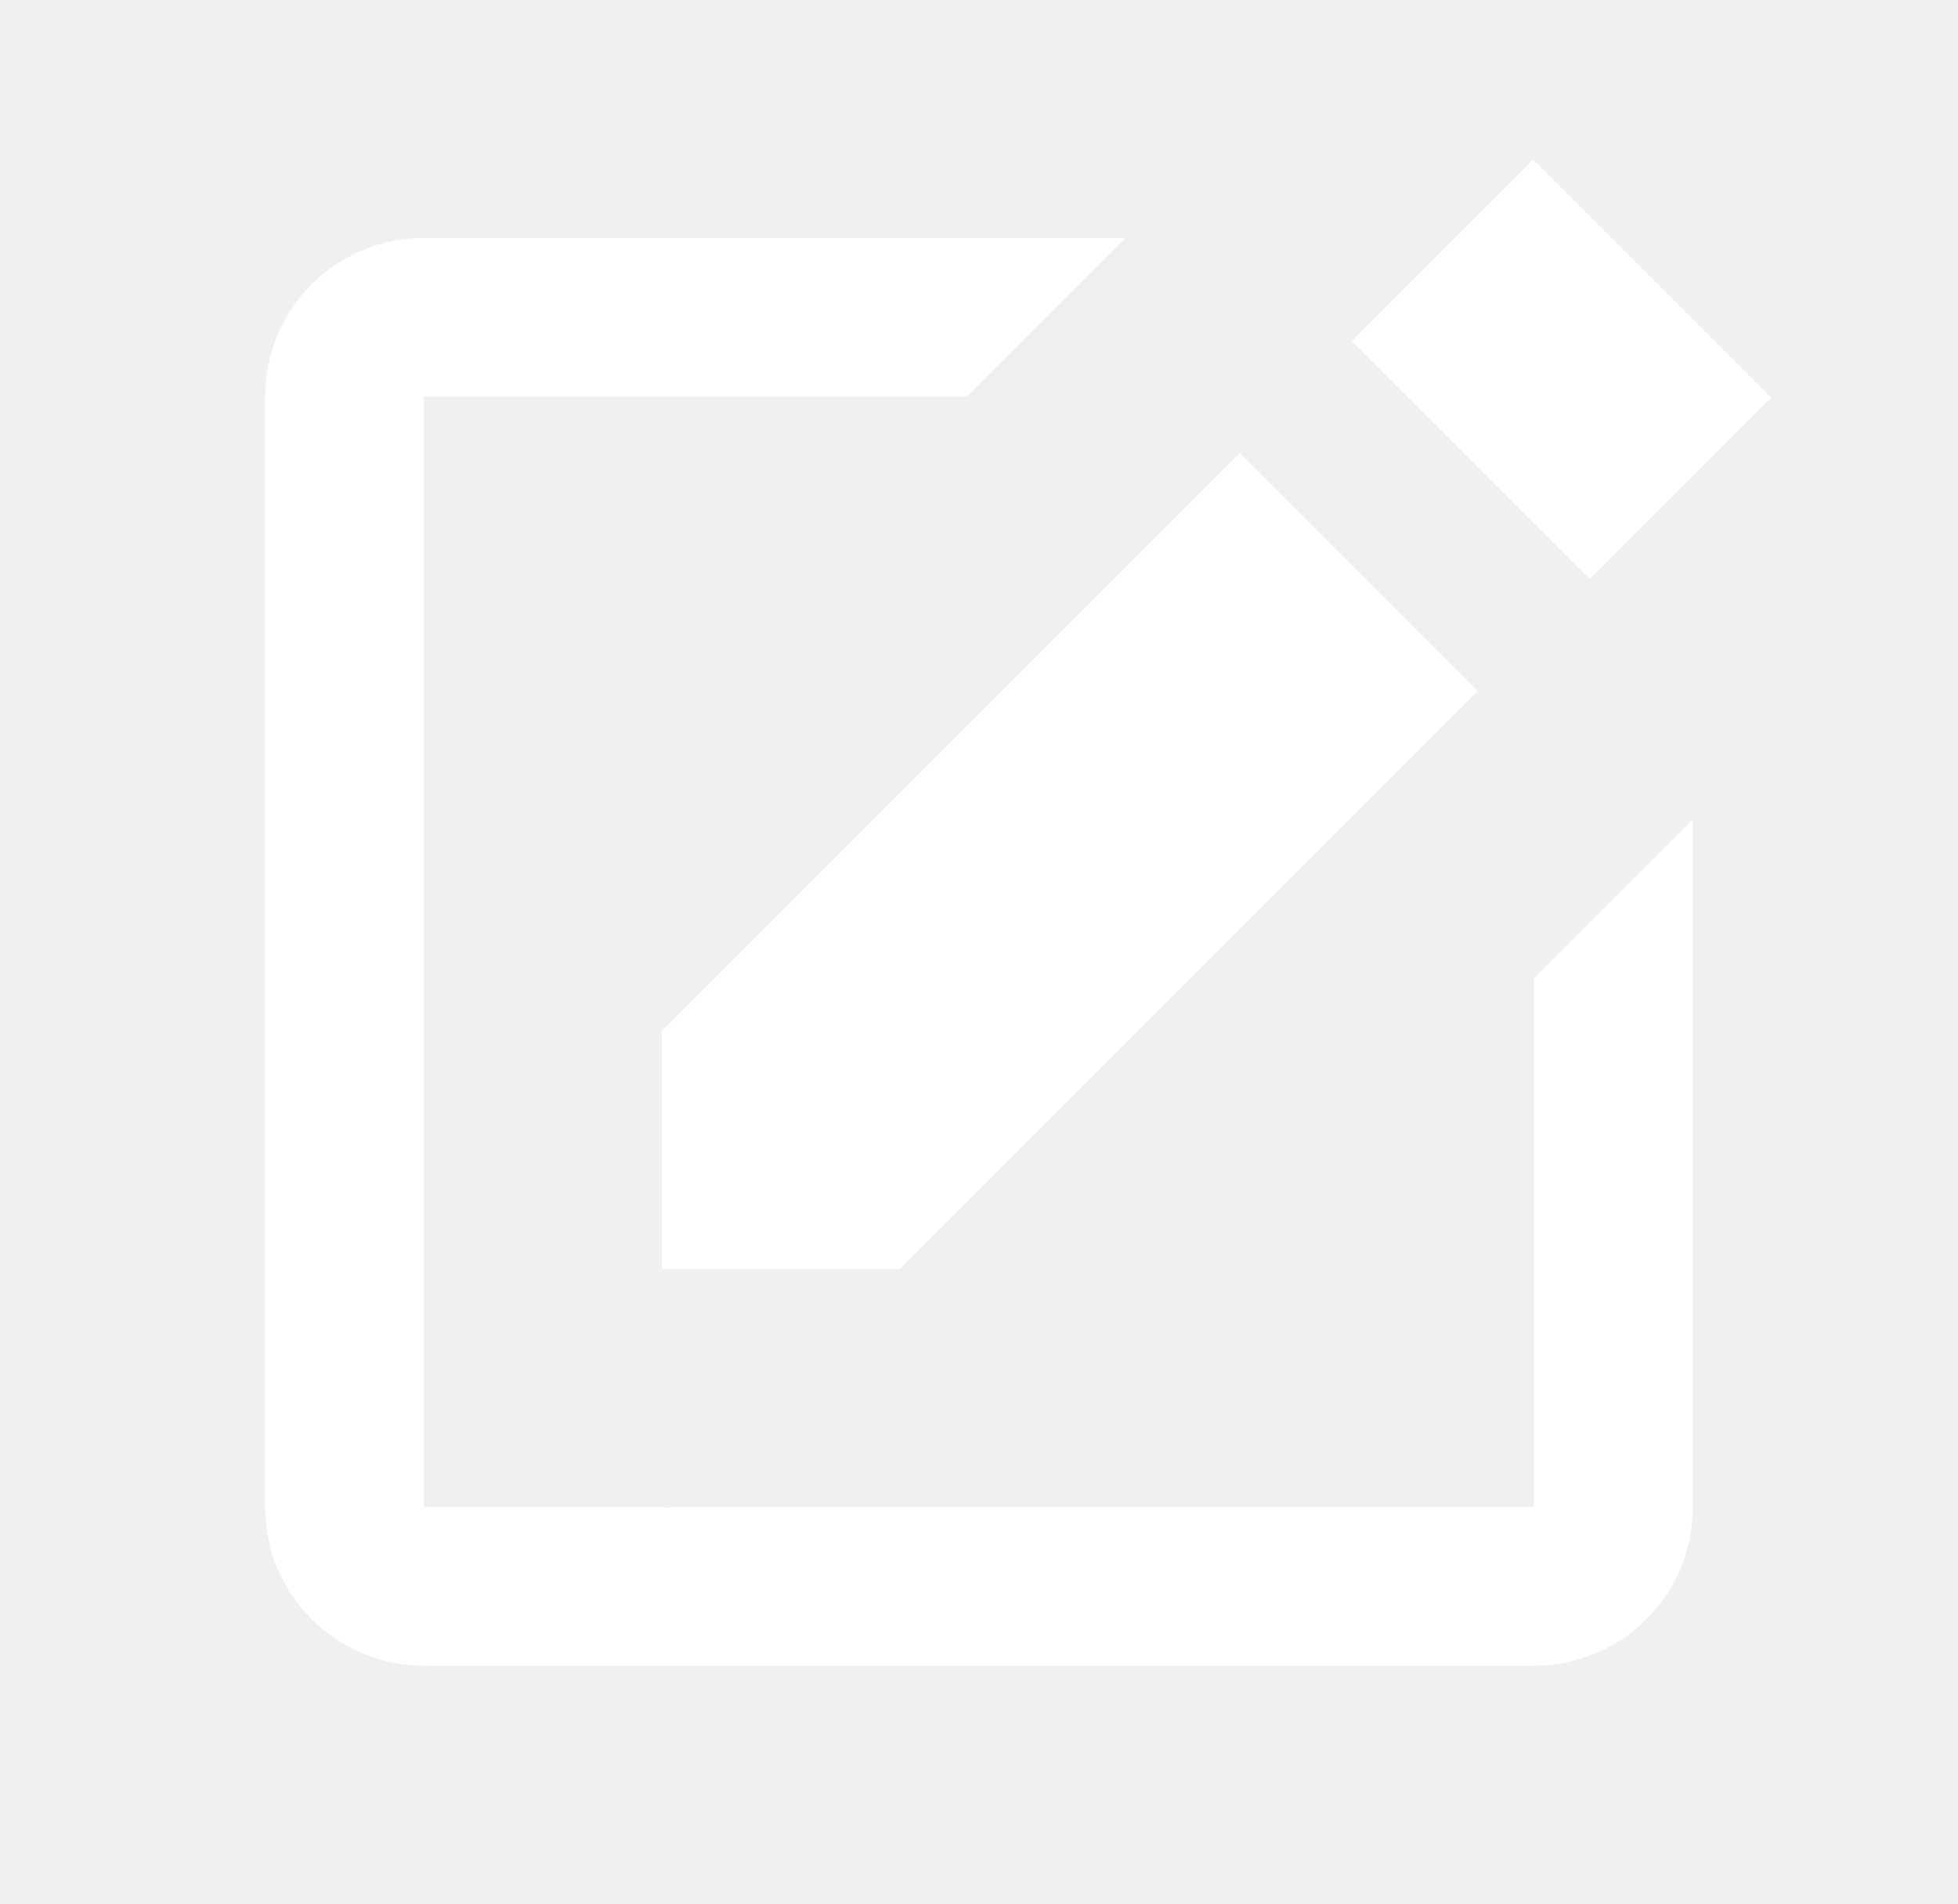
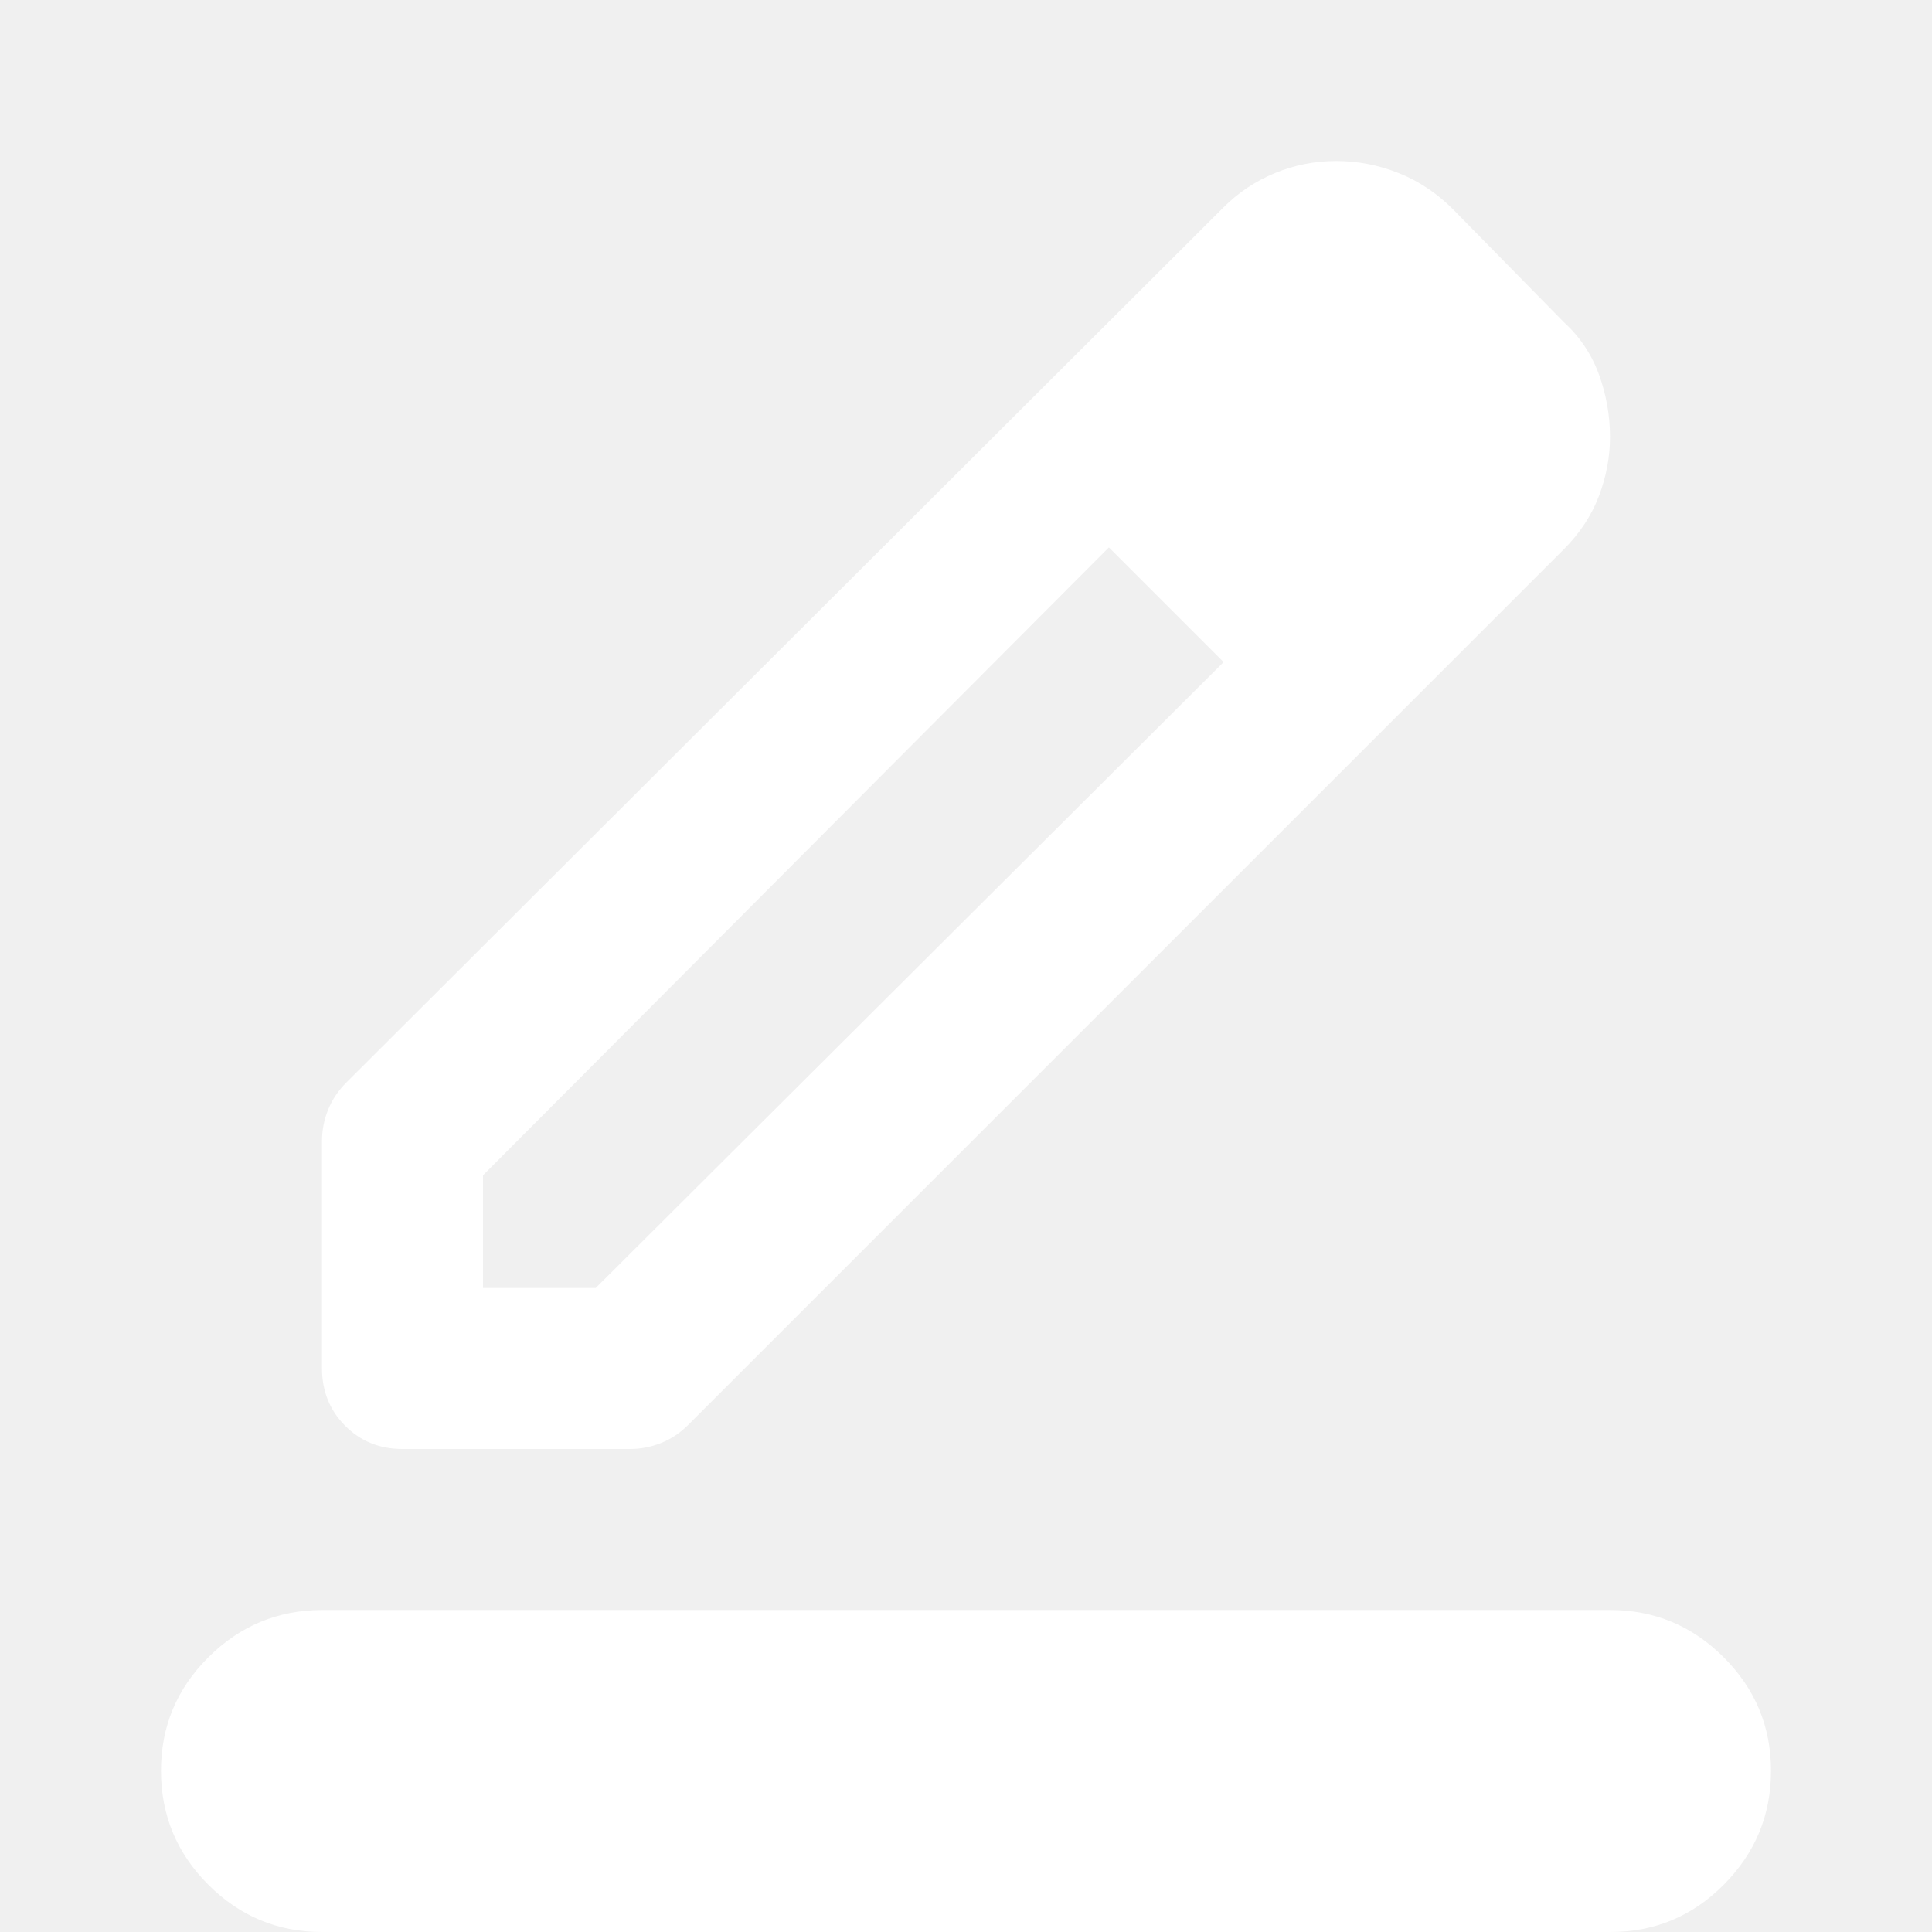
- <svg xmlns="http://www.w3.org/2000/svg" width="36" height="35" viewBox="0 0 36 35" fill="none">
-   <path d="M28.191 2.934L32.566 7.309L29.231 10.646L24.856 6.271L28.191 2.934ZM12.167 23.333H16.542L27.169 12.706L22.794 8.331L12.167 18.958V23.333Z" fill="white" />
-   <path d="M28.208 27.708H12.397C12.359 27.708 12.32 27.723 12.282 27.723C12.234 27.723 12.186 27.71 12.136 27.708H7.792V7.292H17.777L20.694 4.375H7.792C6.183 4.375 4.875 5.682 4.875 7.292V27.708C4.875 29.318 6.183 30.625 7.792 30.625H28.208C28.982 30.625 29.724 30.318 30.271 29.771C30.818 29.224 31.125 28.482 31.125 27.708V15.068L28.208 17.984V27.708Z" fill="white" />
+ <svg xmlns="http://www.w3.org/2000/svg" width="24" height="24" viewBox="0 0 24 24">
+   <path fill="#fff" d="M4 24q-.825 0-1.412-.587T2 22t.588-1.412T4 20h16q.825 0 1.413.588T22 22t-.587 1.413T20 24zm2-8h1.4l7.8-7.775l-.725-.725l-.7-.7L6 14.6zm-2 1v-2.825q0-.2.075-.387t.225-.338L15.2 2.575q.275-.275.638-.425T16.6 2t.775.15t.675.45L19.425 4q.3.275.437.65t.138.775q0 .375-.138.738t-.437.662L8.55 17.7q-.15.15-.337.225T7.825 18H5q-.425 0-.712-.288T4 17M18 5.4L16.6 4zm-2.8 2.825l-.725-.725l-.7-.7z" />
</svg>
